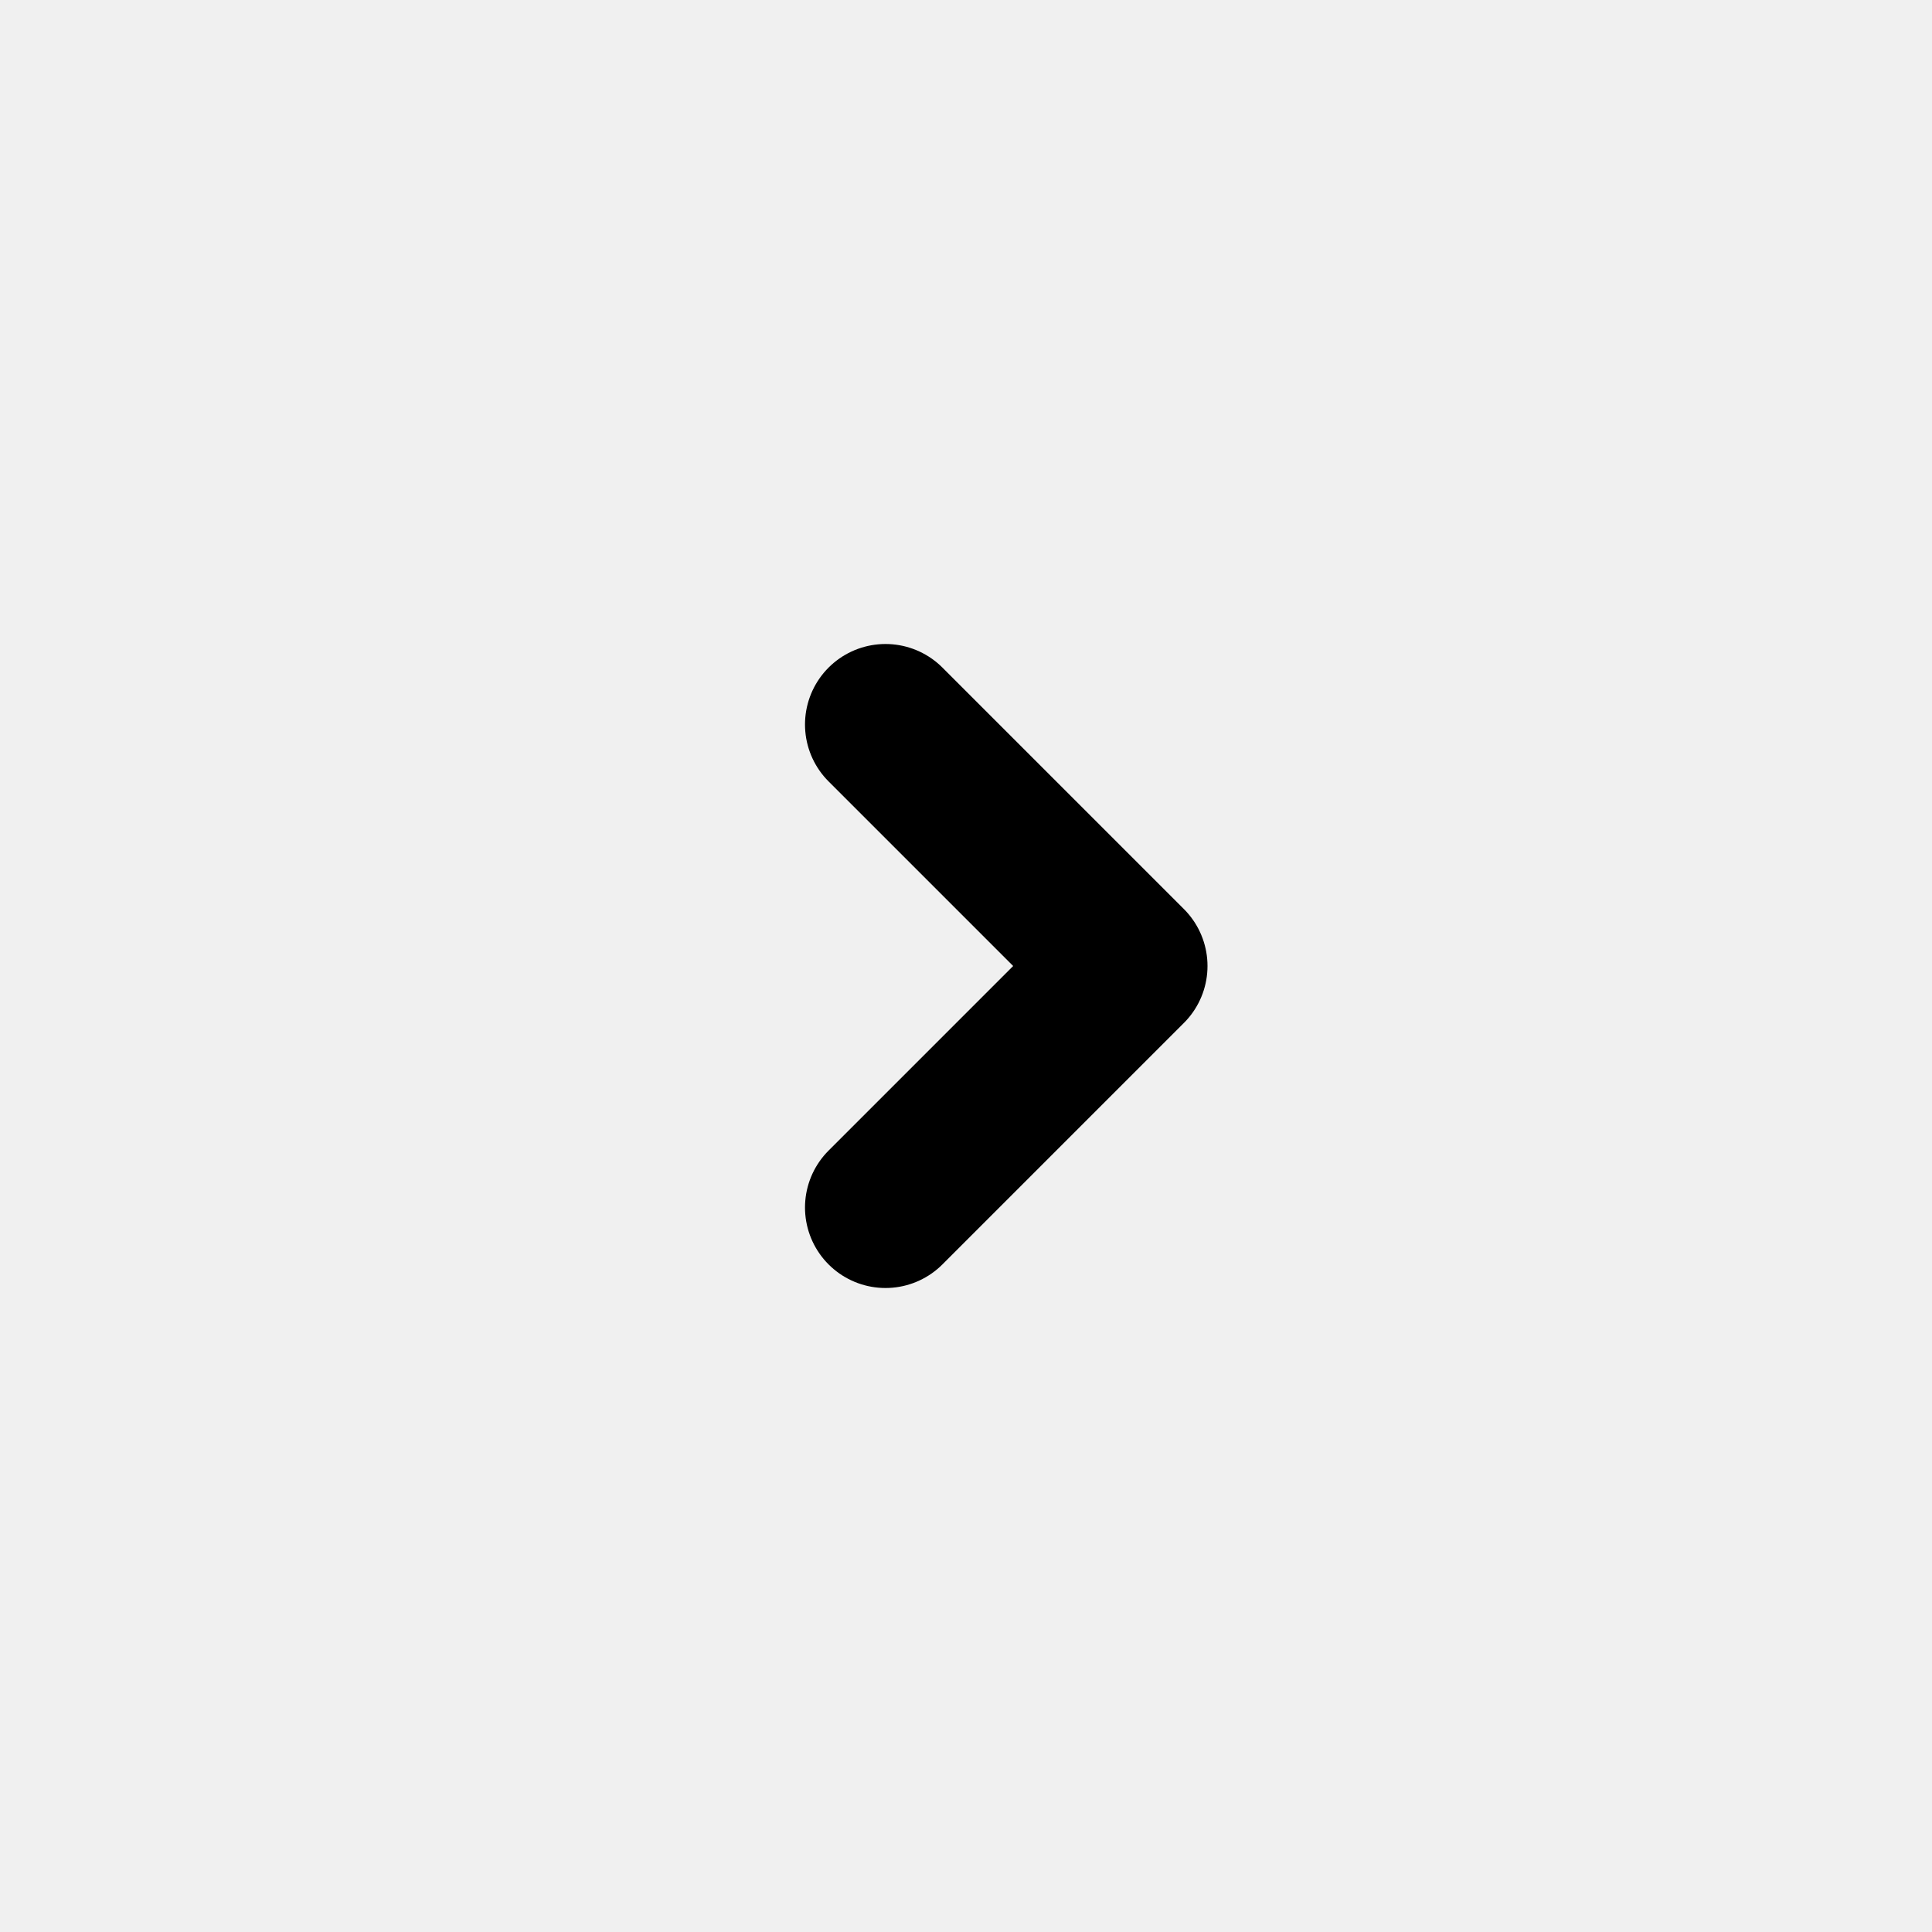
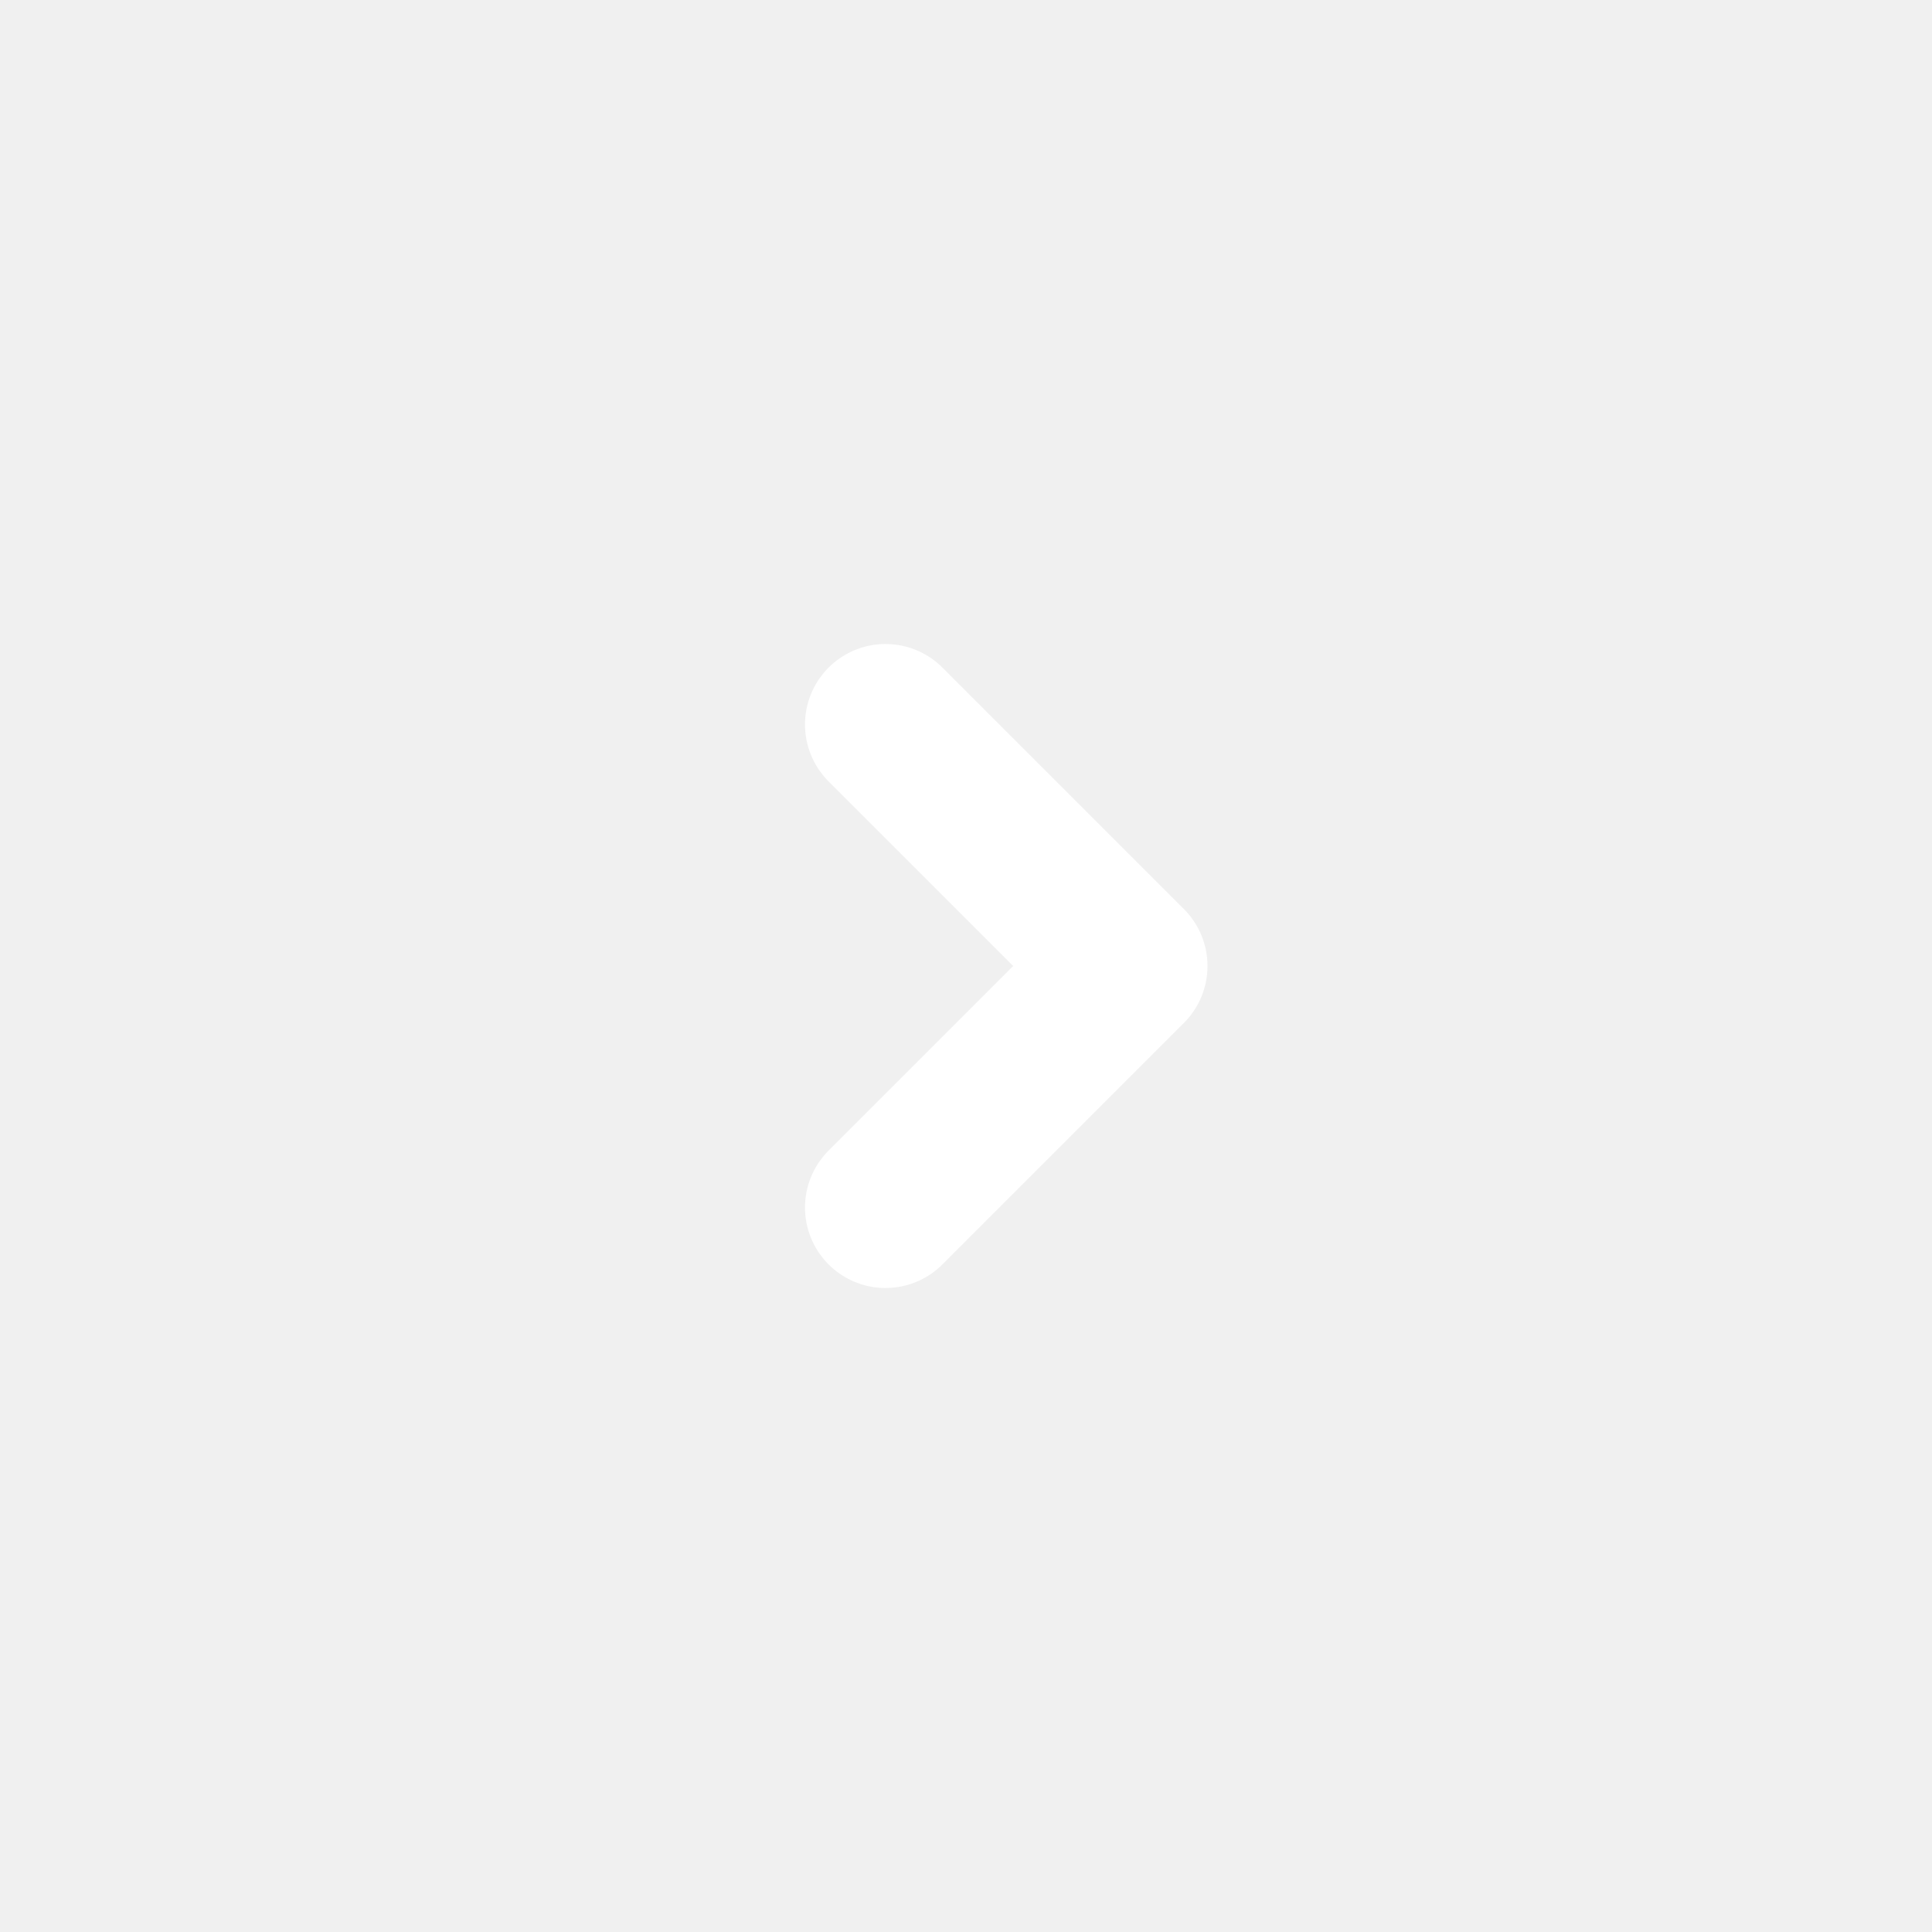
<svg xmlns="http://www.w3.org/2000/svg" width="800px" height="800px" viewBox="0 0 24 24" fill="none">
  <g id="Arrow / Caret_Right_SM">
-     <path id="Vector" d="M11 9L14 12L11 15" stroke="#000000" stroke-width="2" stroke-linecap="round" stroke-linejoin="round" />
+     <path id="Vector" d="M11 9L14 12L11 15" stroke="#ffffff" stroke-width="2" stroke-linecap="round" stroke-linejoin="round" />
  </g>
</svg>
